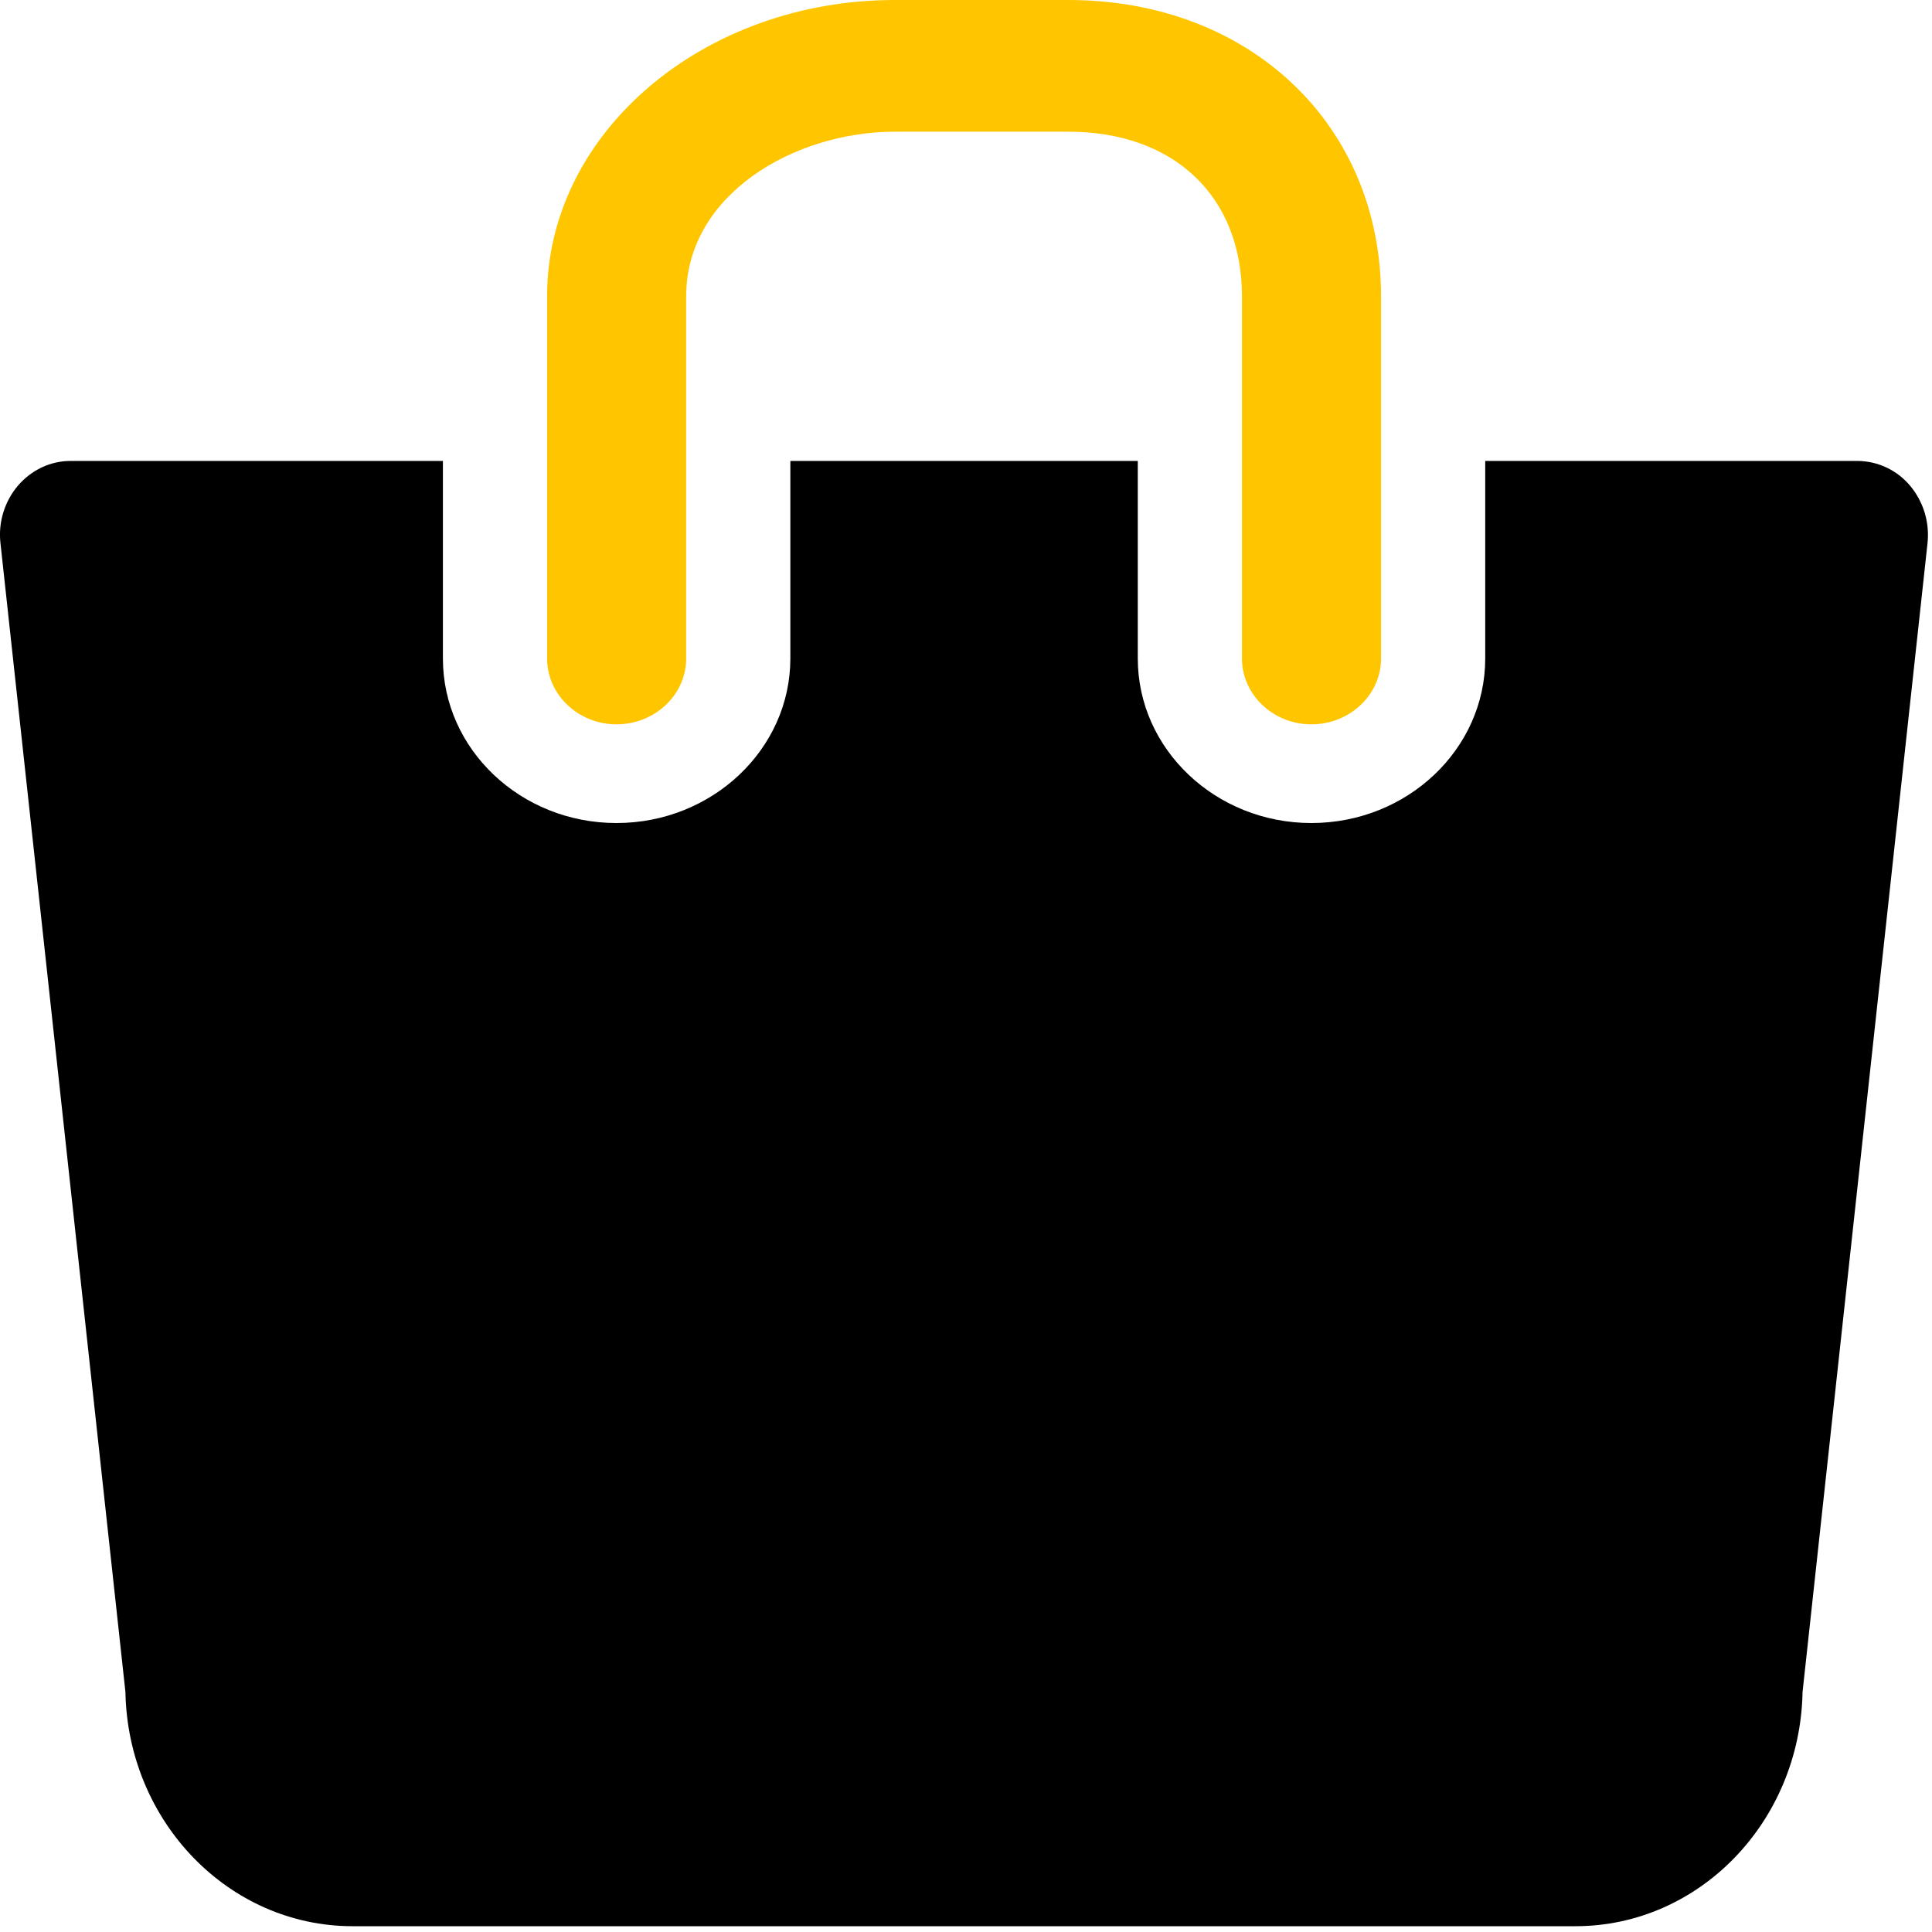
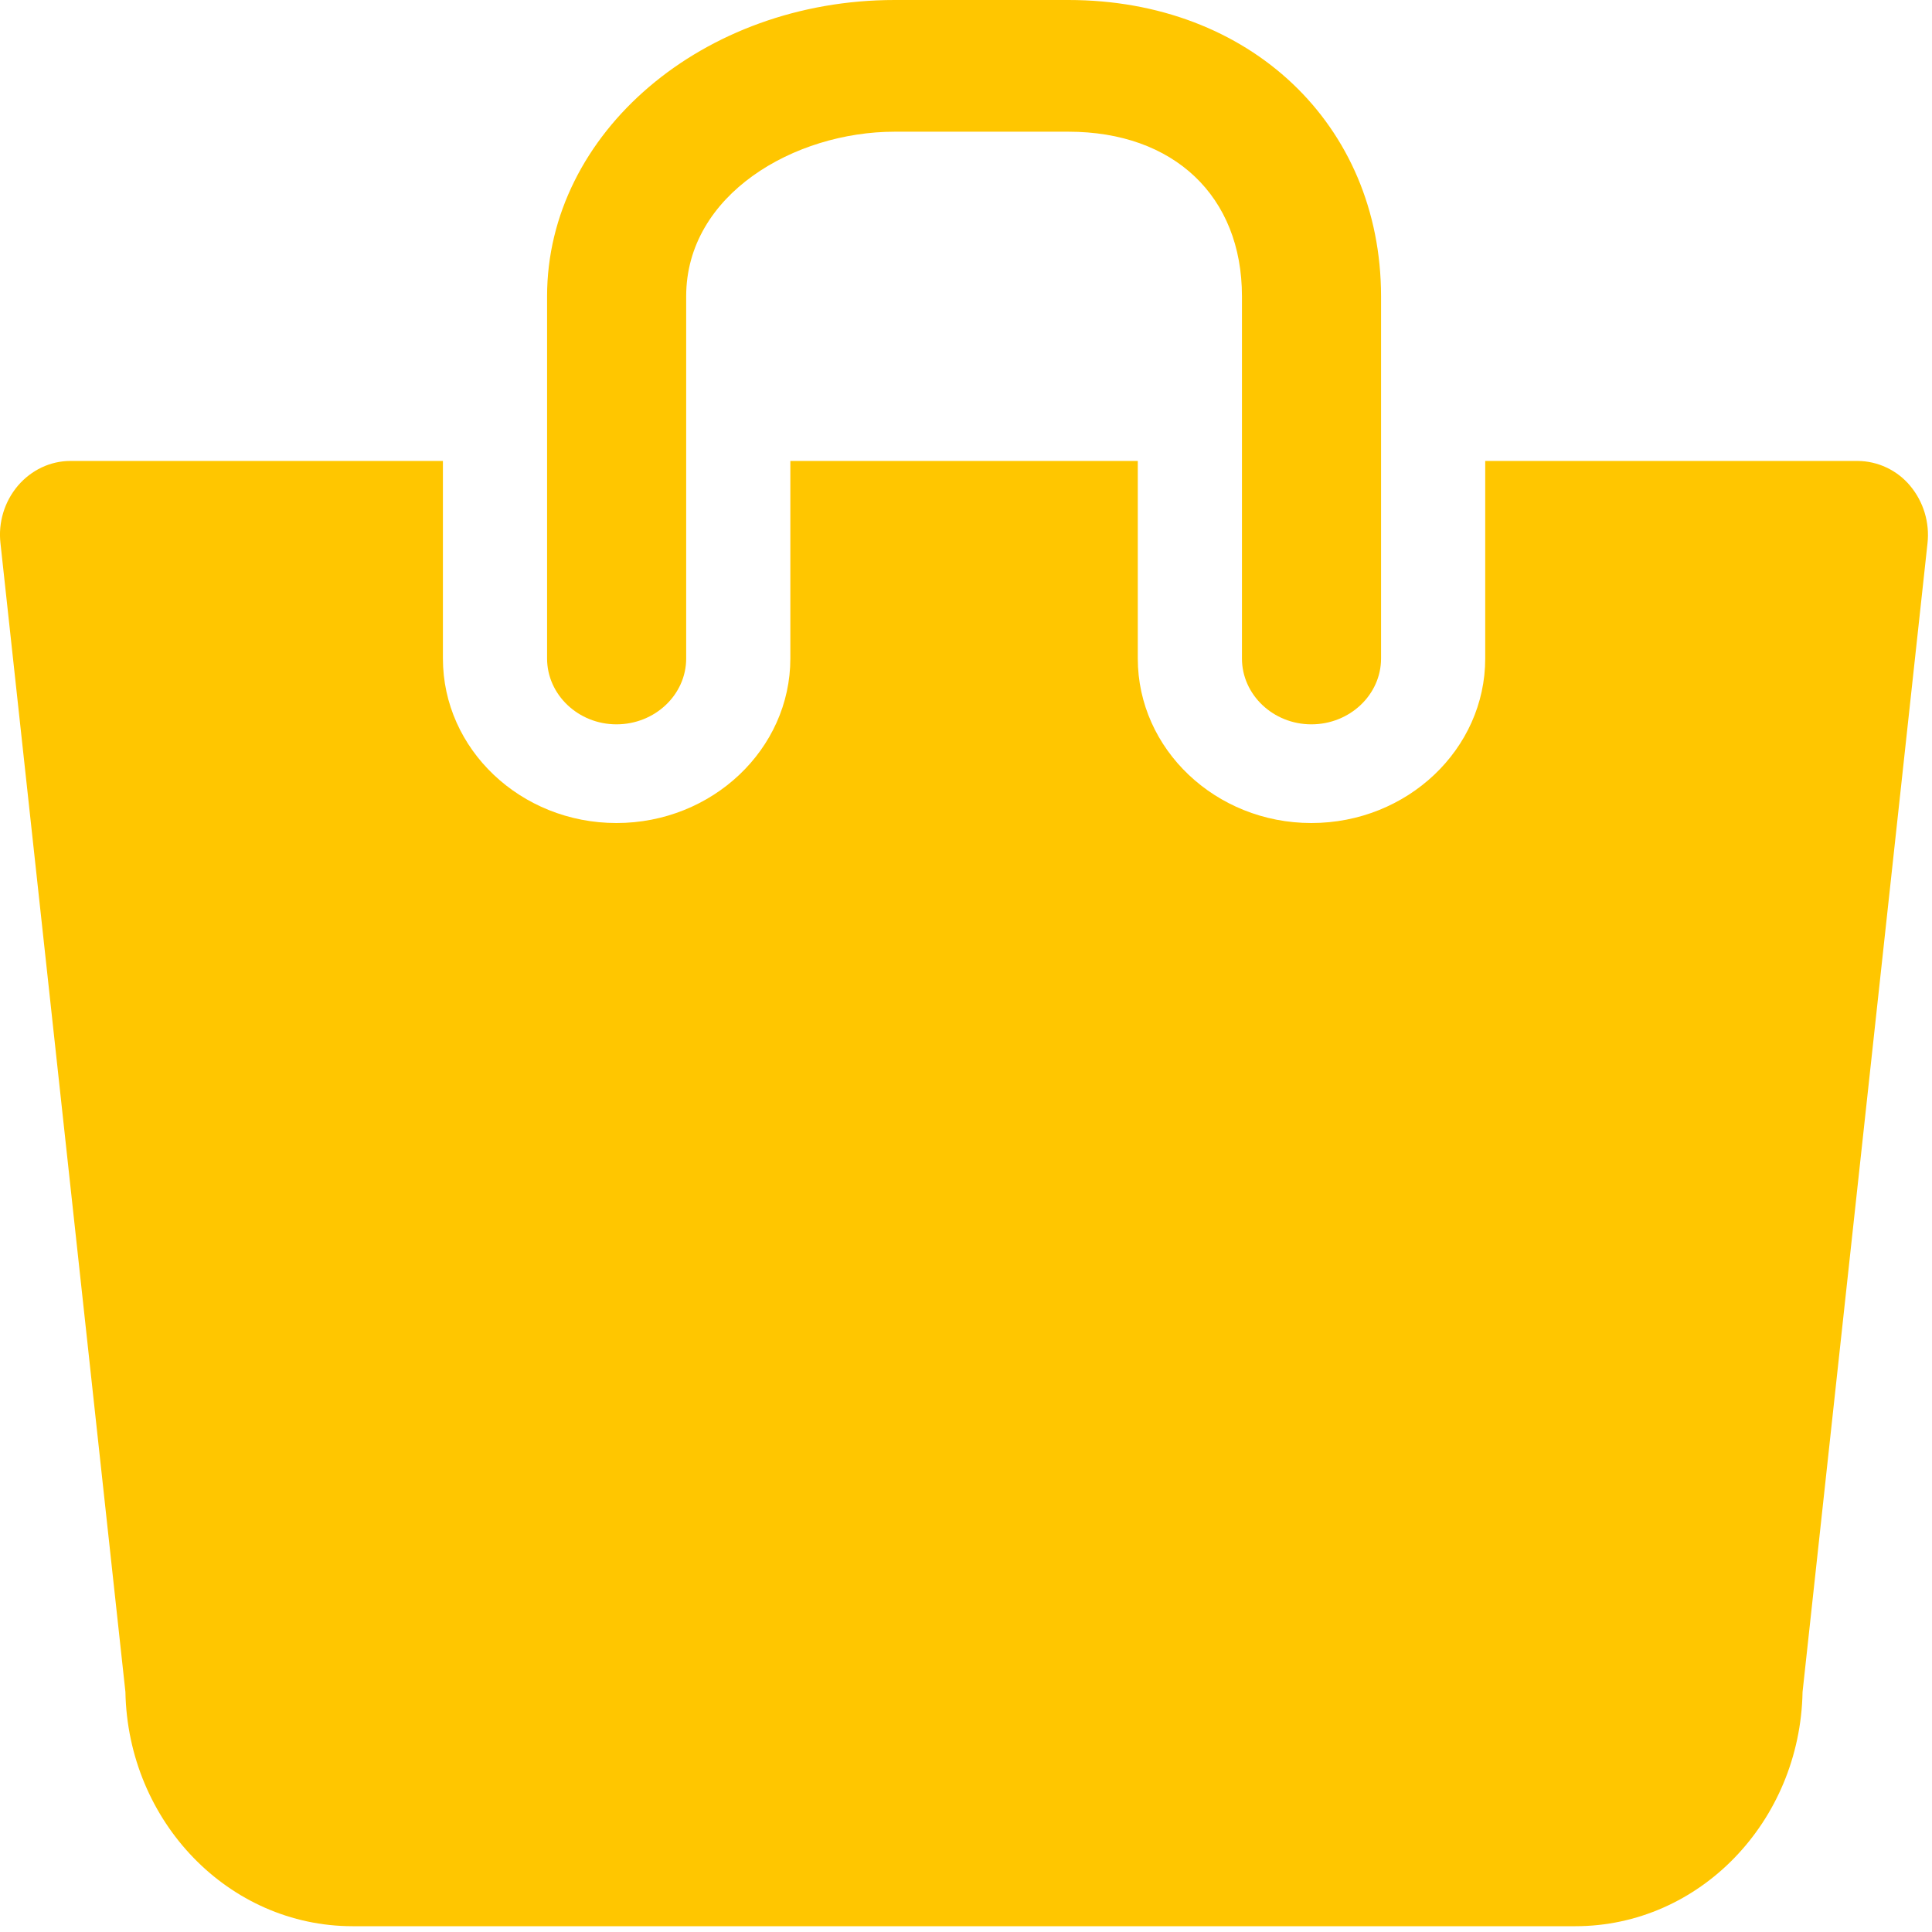
<svg xmlns="http://www.w3.org/2000/svg" width="12" height="12">
-   <path d="M11.864 3.017a.429.429 0 0 0-.327-.154H9.225V4.09c0 .563-.484 1.022-1.08 1.022-.594 0-1.078-.458-1.078-1.022V2.863H4.909V4.09c0 .563-.485 1.022-1.08 1.022-.595 0-1.078-.458-1.078-1.022V2.863H.438c-.125 0-.243.056-.327.154a.471.471 0 0 0-.108.358l.776 7.134c.015.806.642 1.455 1.411 1.455h7.595c.77 0 1.396-.649 1.411-1.455l.776-7.134a.476.476 0 0 0-.108-.358z" />
+   <path d="M11.864 3.017a.429.429 0 0 0-.327-.154H9.225V4.09c0 .563-.484 1.022-1.08 1.022-.594 0-1.078-.458-1.078-1.022V2.863H4.909V4.09c0 .563-.485 1.022-1.08 1.022-.595 0-1.078-.458-1.078-1.022V2.863H.438c-.125 0-.243.056-.327.154a.471.471 0 0 0-.108.358l.776 7.134c.015.806.642 1.455 1.411 1.455h7.595c.77 0 1.396-.649 1.411-1.455l.776-7.134a.476.476 0 0 0-.108-.358z" fill="#ffc600" />
  <path d="M3.829 4.499c.239 0 .433-.184.433-.409V1.84c0-.632.672-1.022 1.295-1.022h1.079c.655 0 1.078.401 1.078 1.022v2.25c0 .225.194.409.431.409.239 0 .433-.184.433-.409V1.84C8.577.773 7.761 0 6.636 0H5.557c-1.19 0-2.159.826-2.159 1.84v2.25c0 .225.194.409.431.409z" fill="#ffc600" />
</svg>
